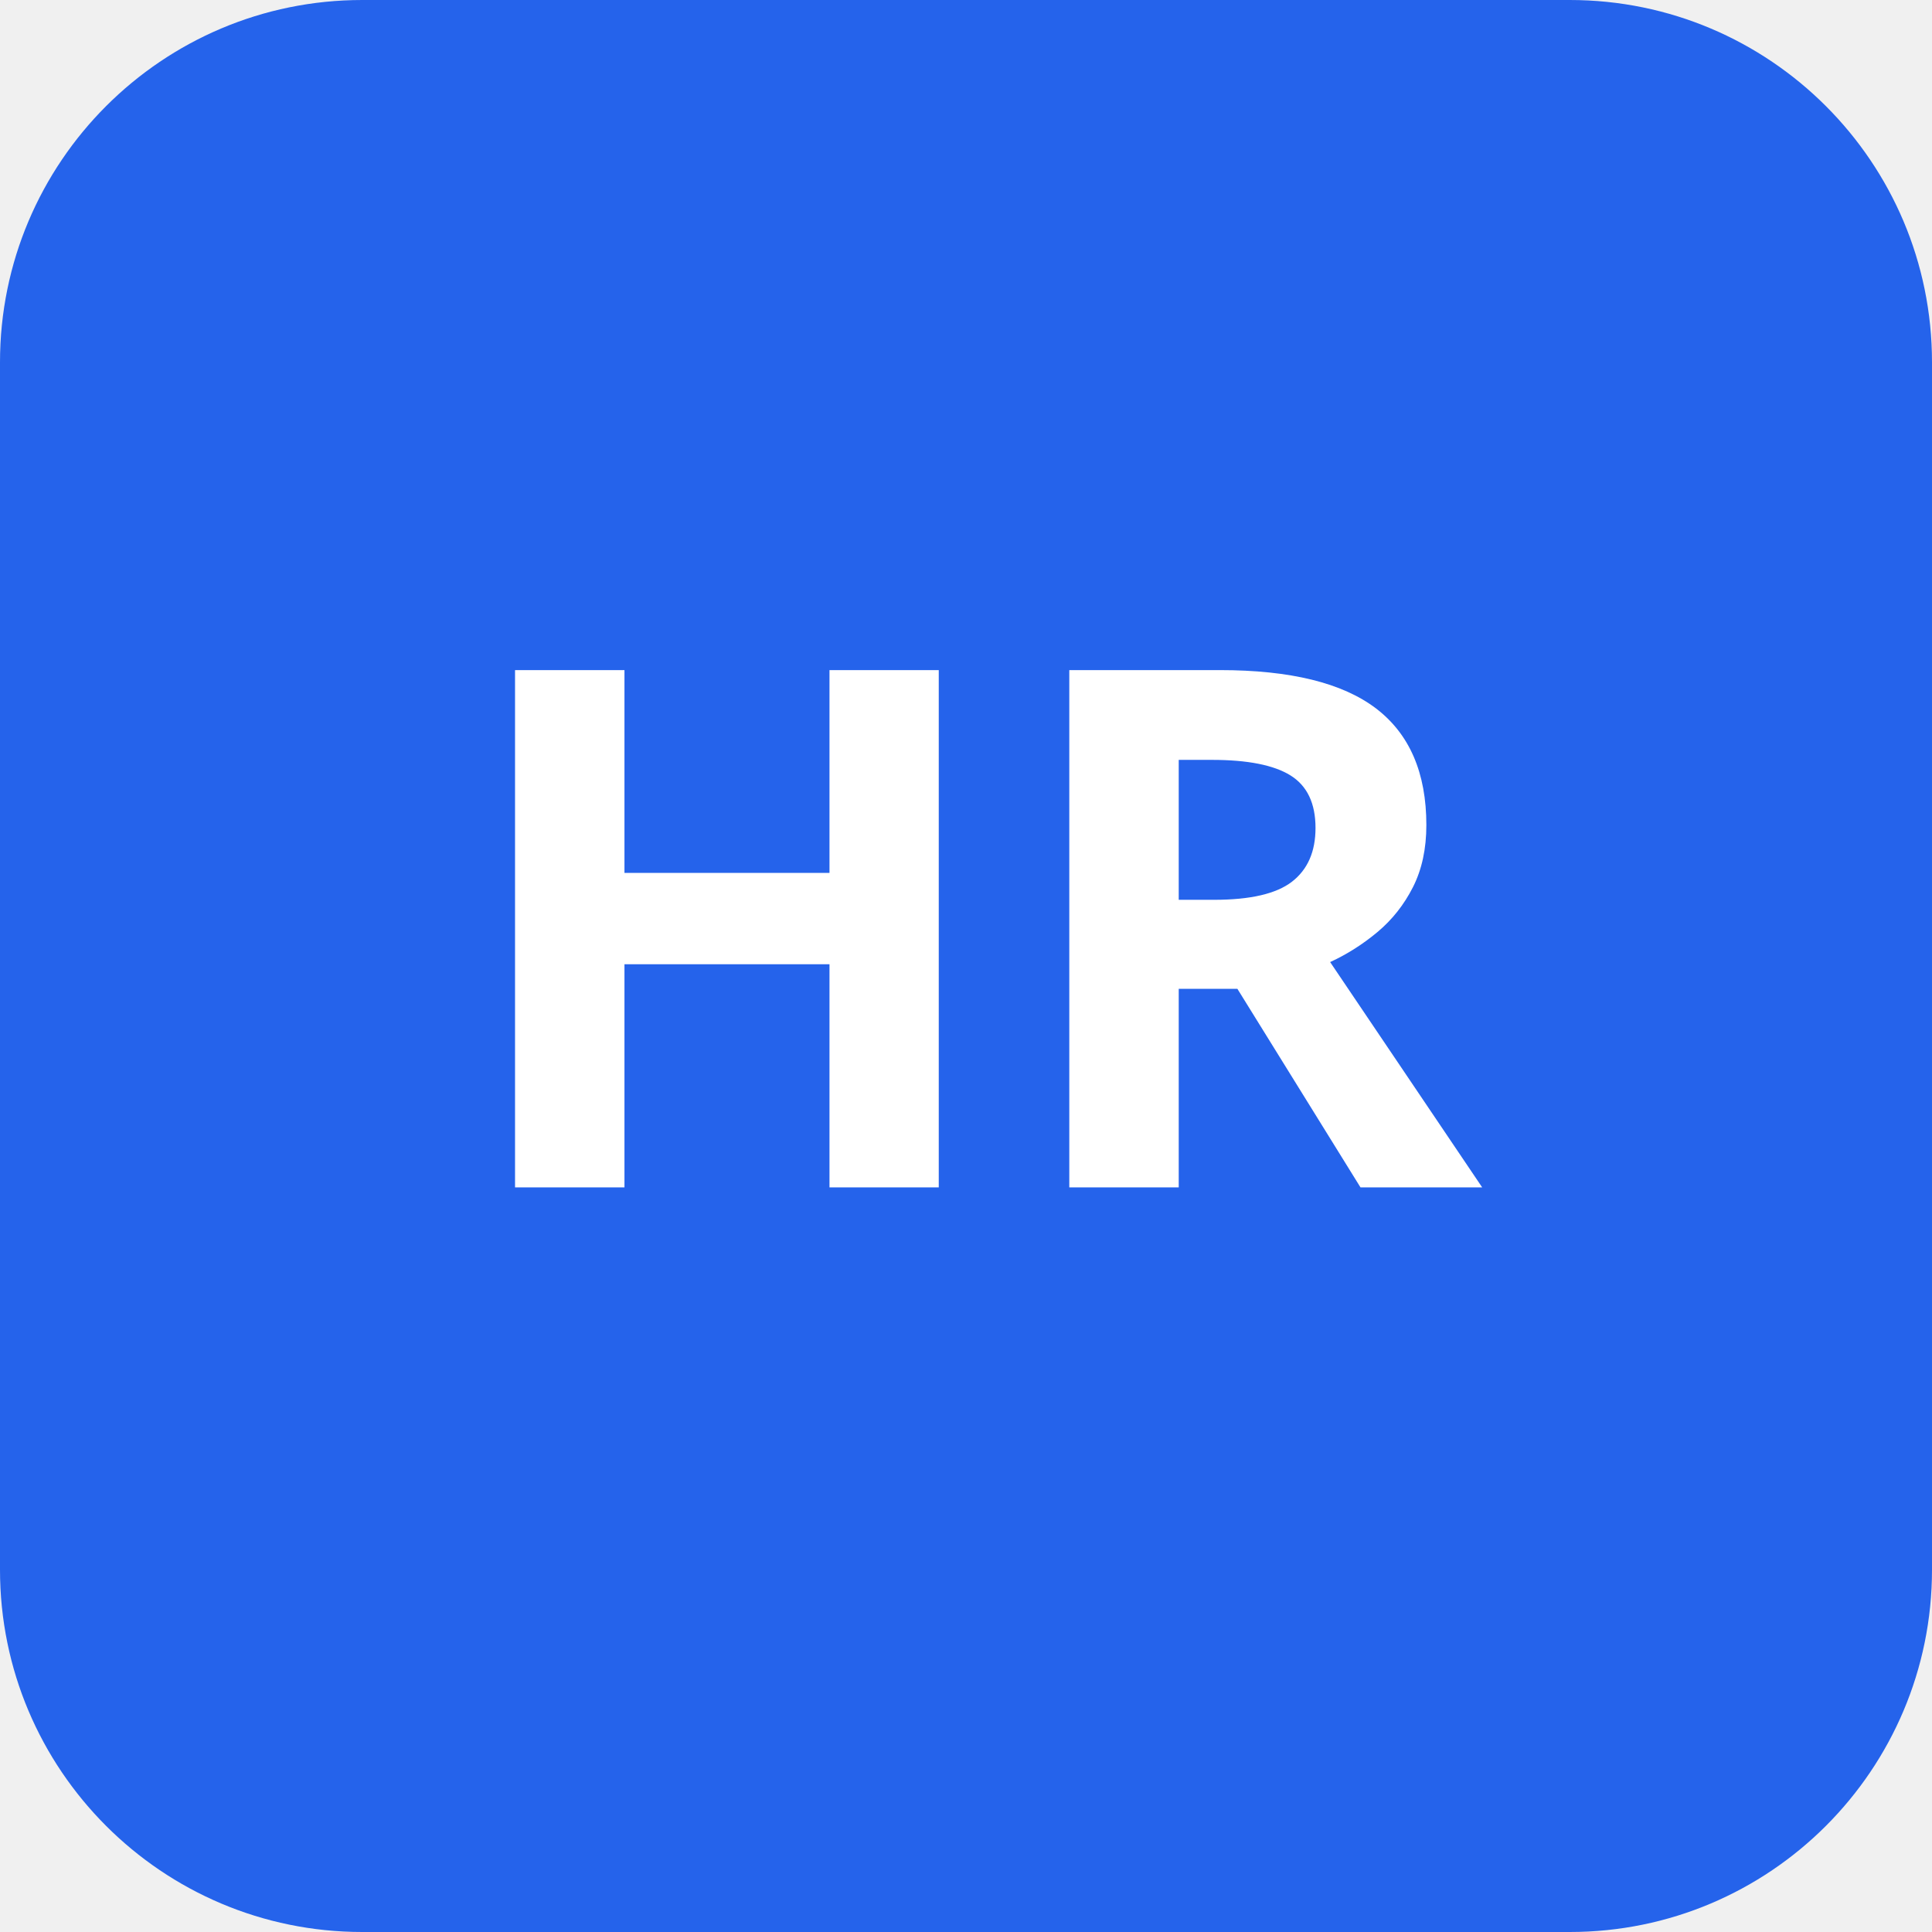
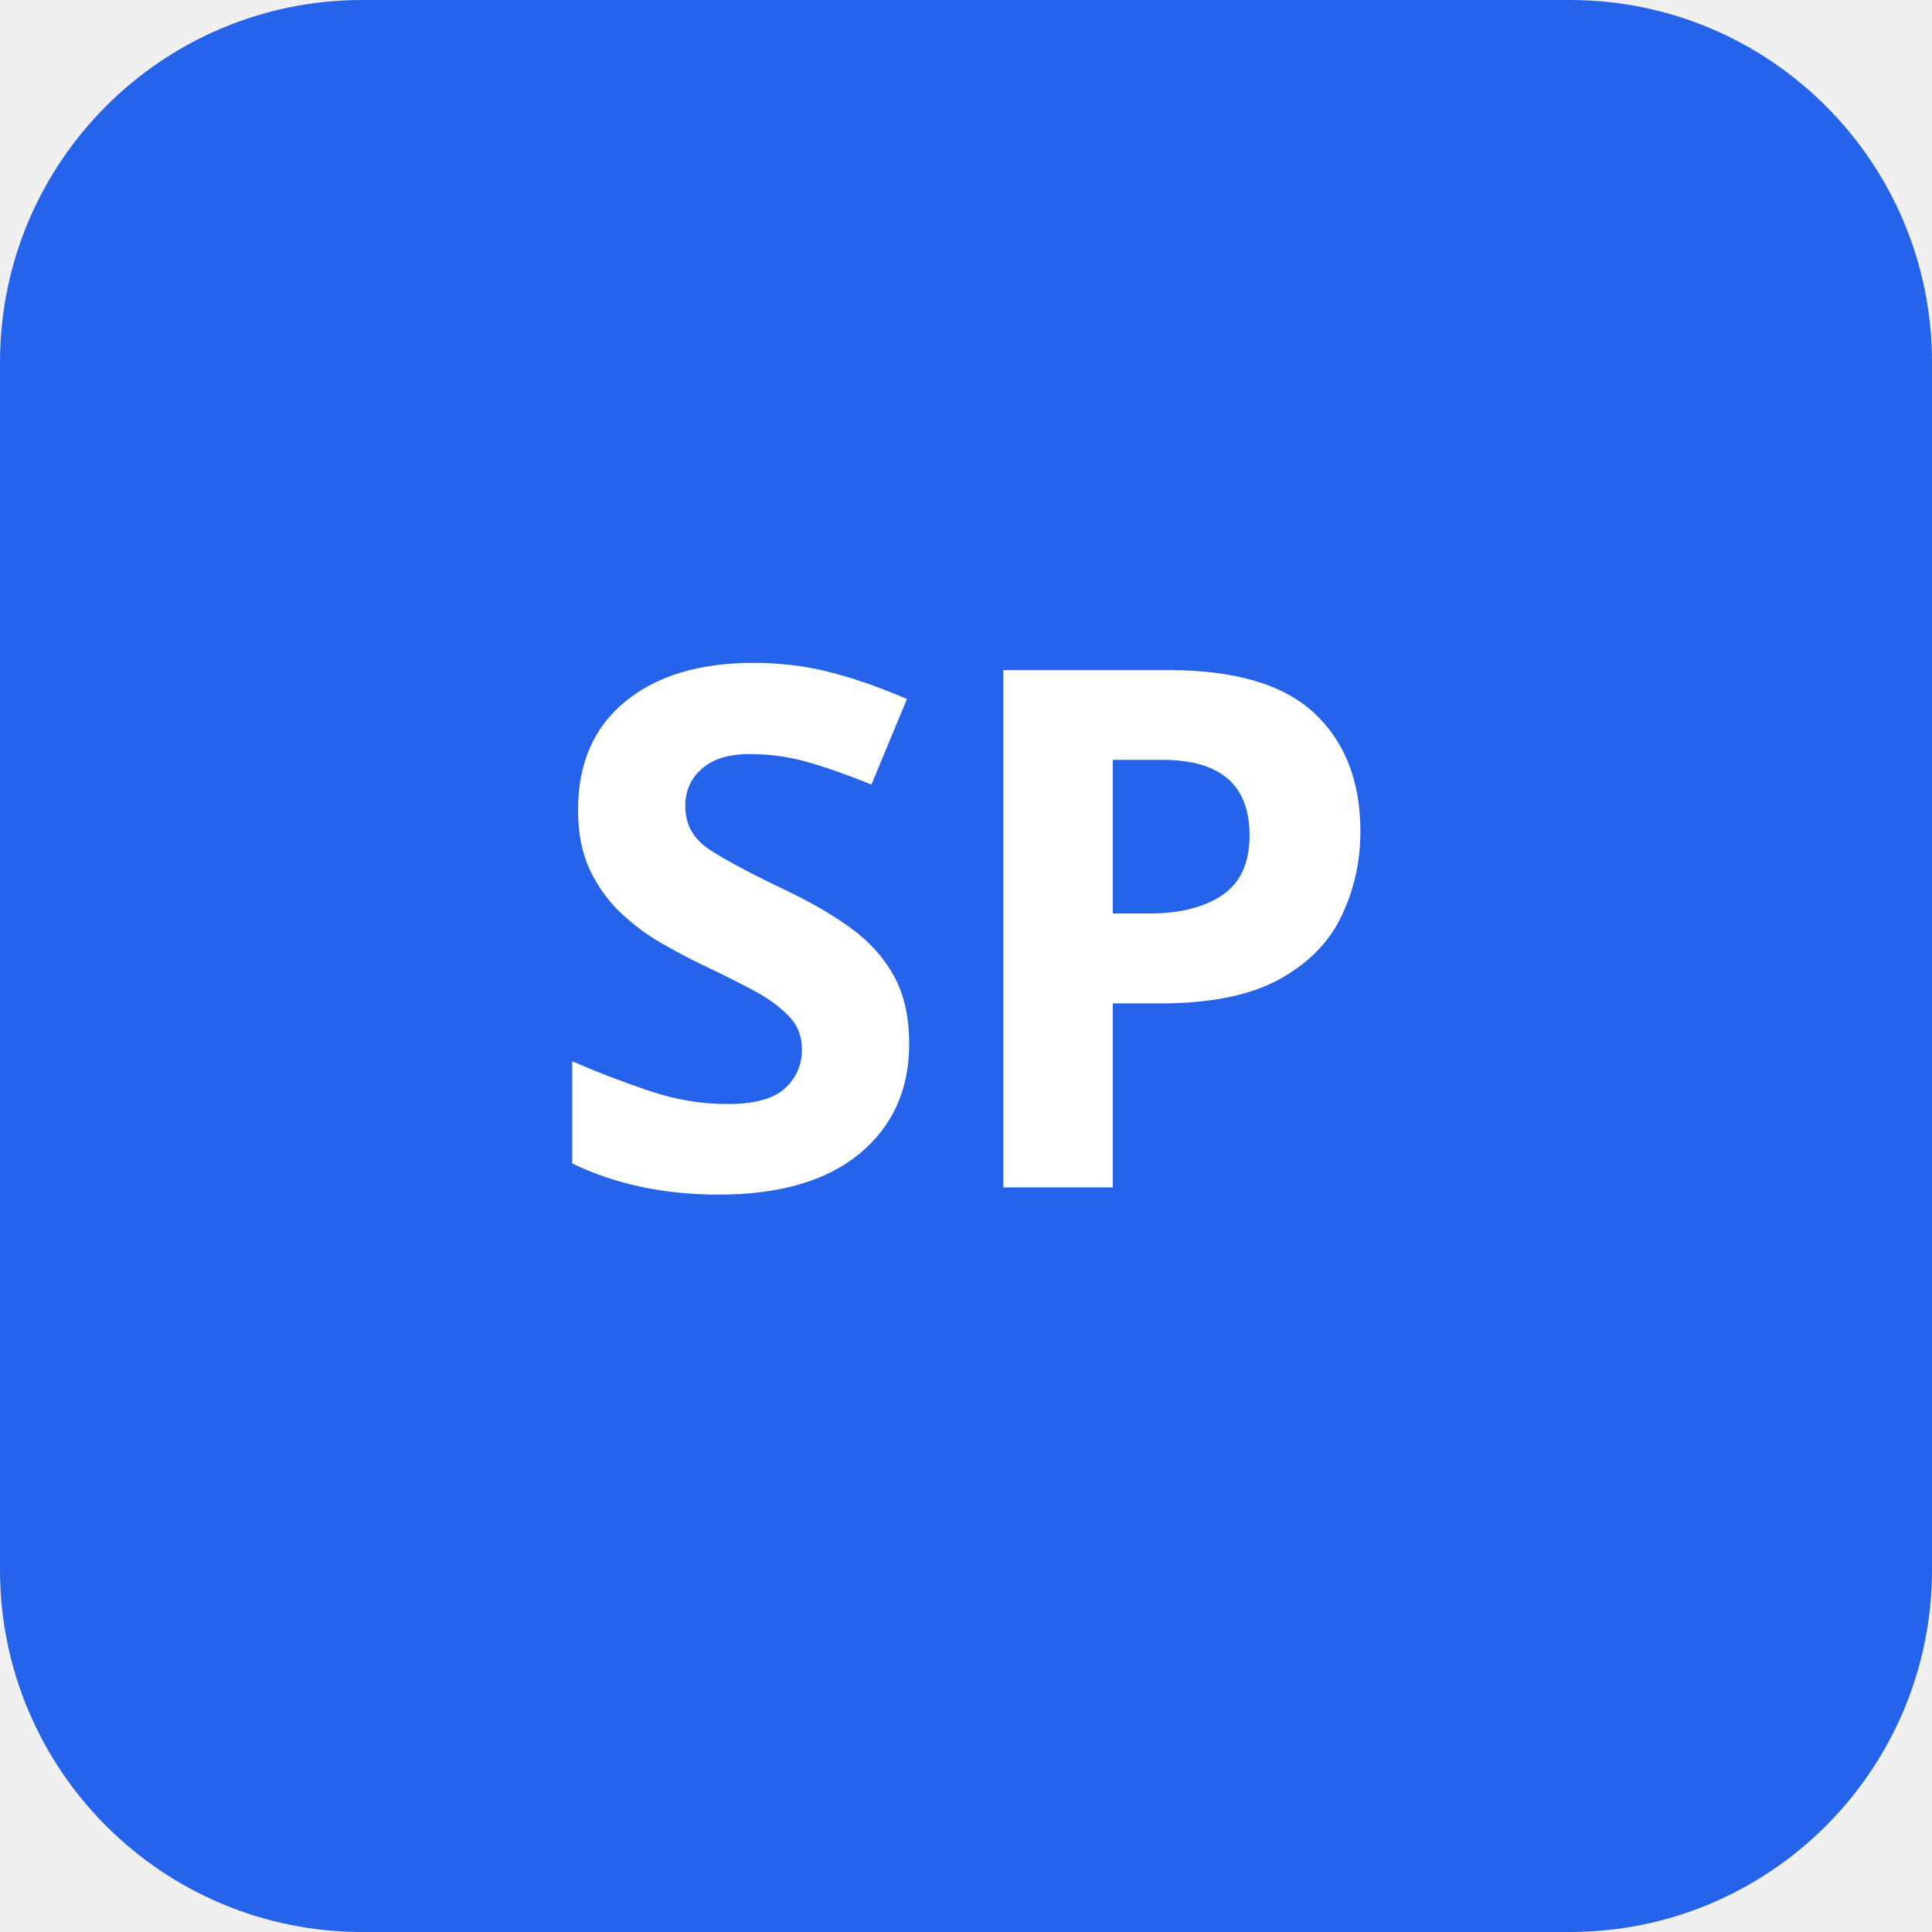
- <svg xmlns="http://www.w3.org/2000/svg" viewBox="0 0 192 192" role="img" aria-label="HRMS">
+ <svg xmlns="http://www.w3.org/2000/svg" viewBox="0 0 192 192" role="img" aria-label="SP">
  <rect width="192" height="192" rx="36" fill="#2563eb" />
-   <text x="96" y="118" text-anchor="middle" font-family="system-ui,sans-serif" font-size="72" font-weight="700" fill="#fff">HR</text>
+   <text x="96" y="118" text-anchor="middle" font-family="system-ui,sans-serif" font-size="72" font-weight="700" fill="#fff">SP</text>
</svg>
